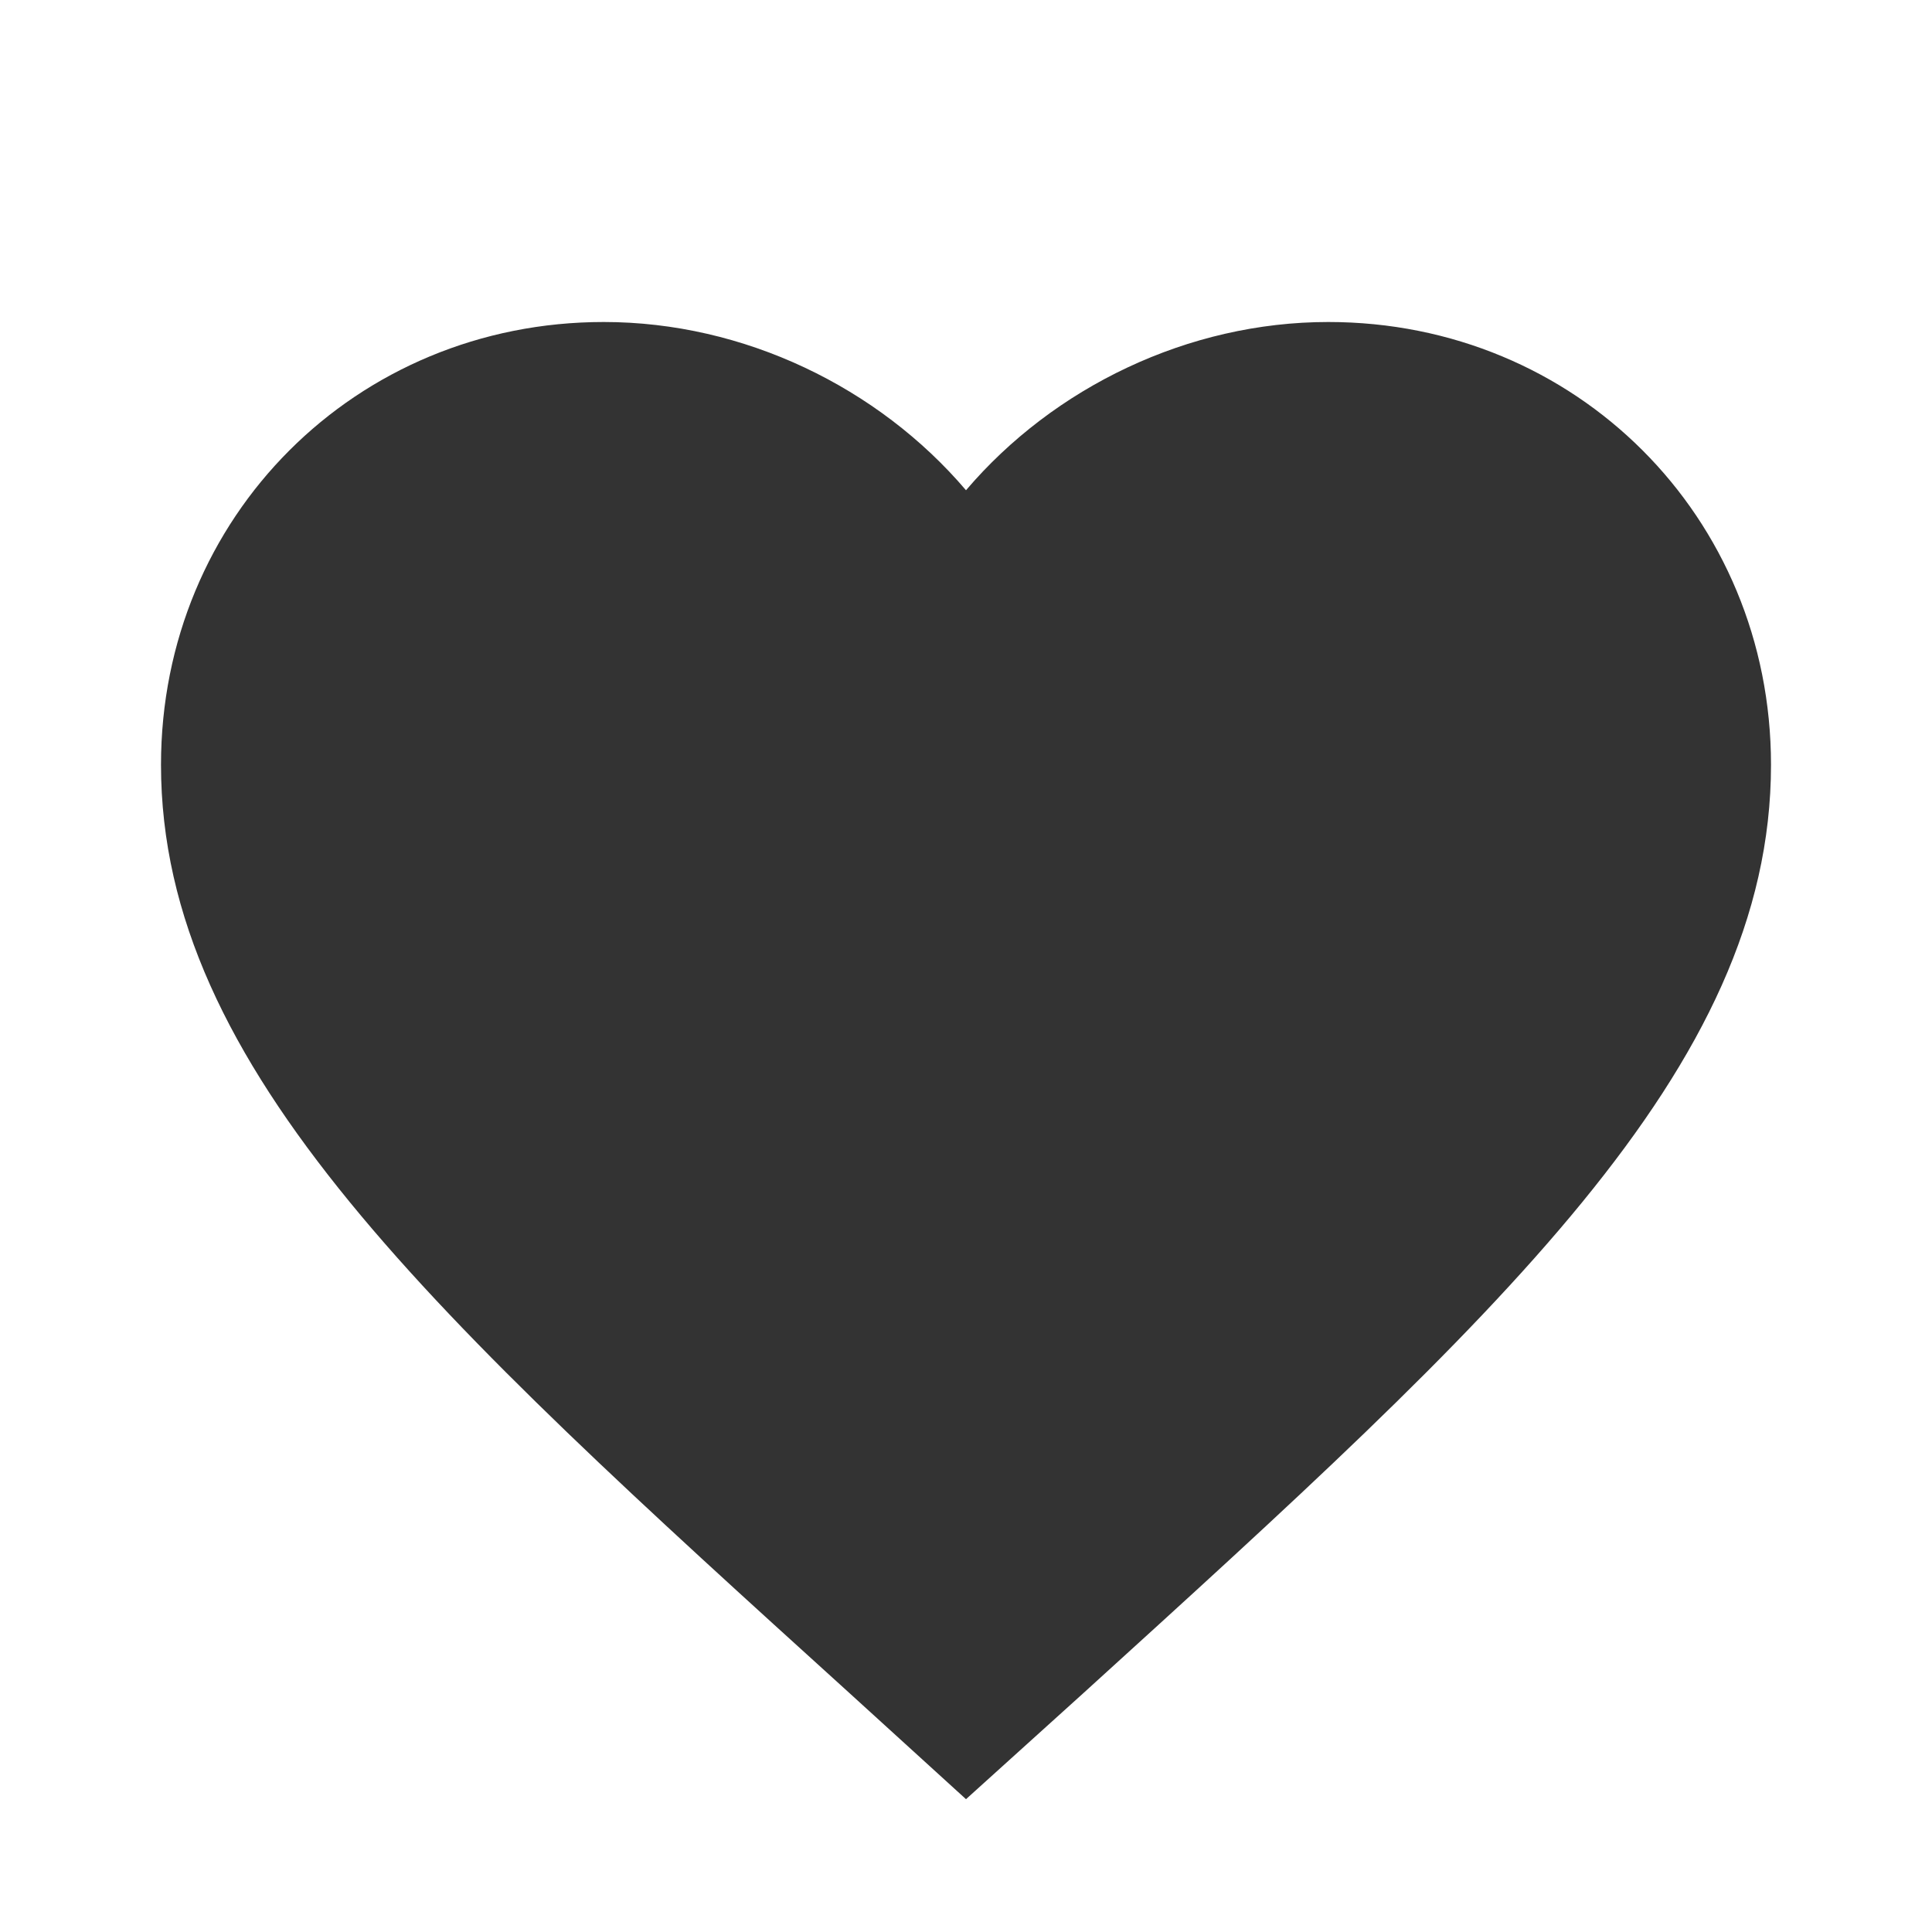
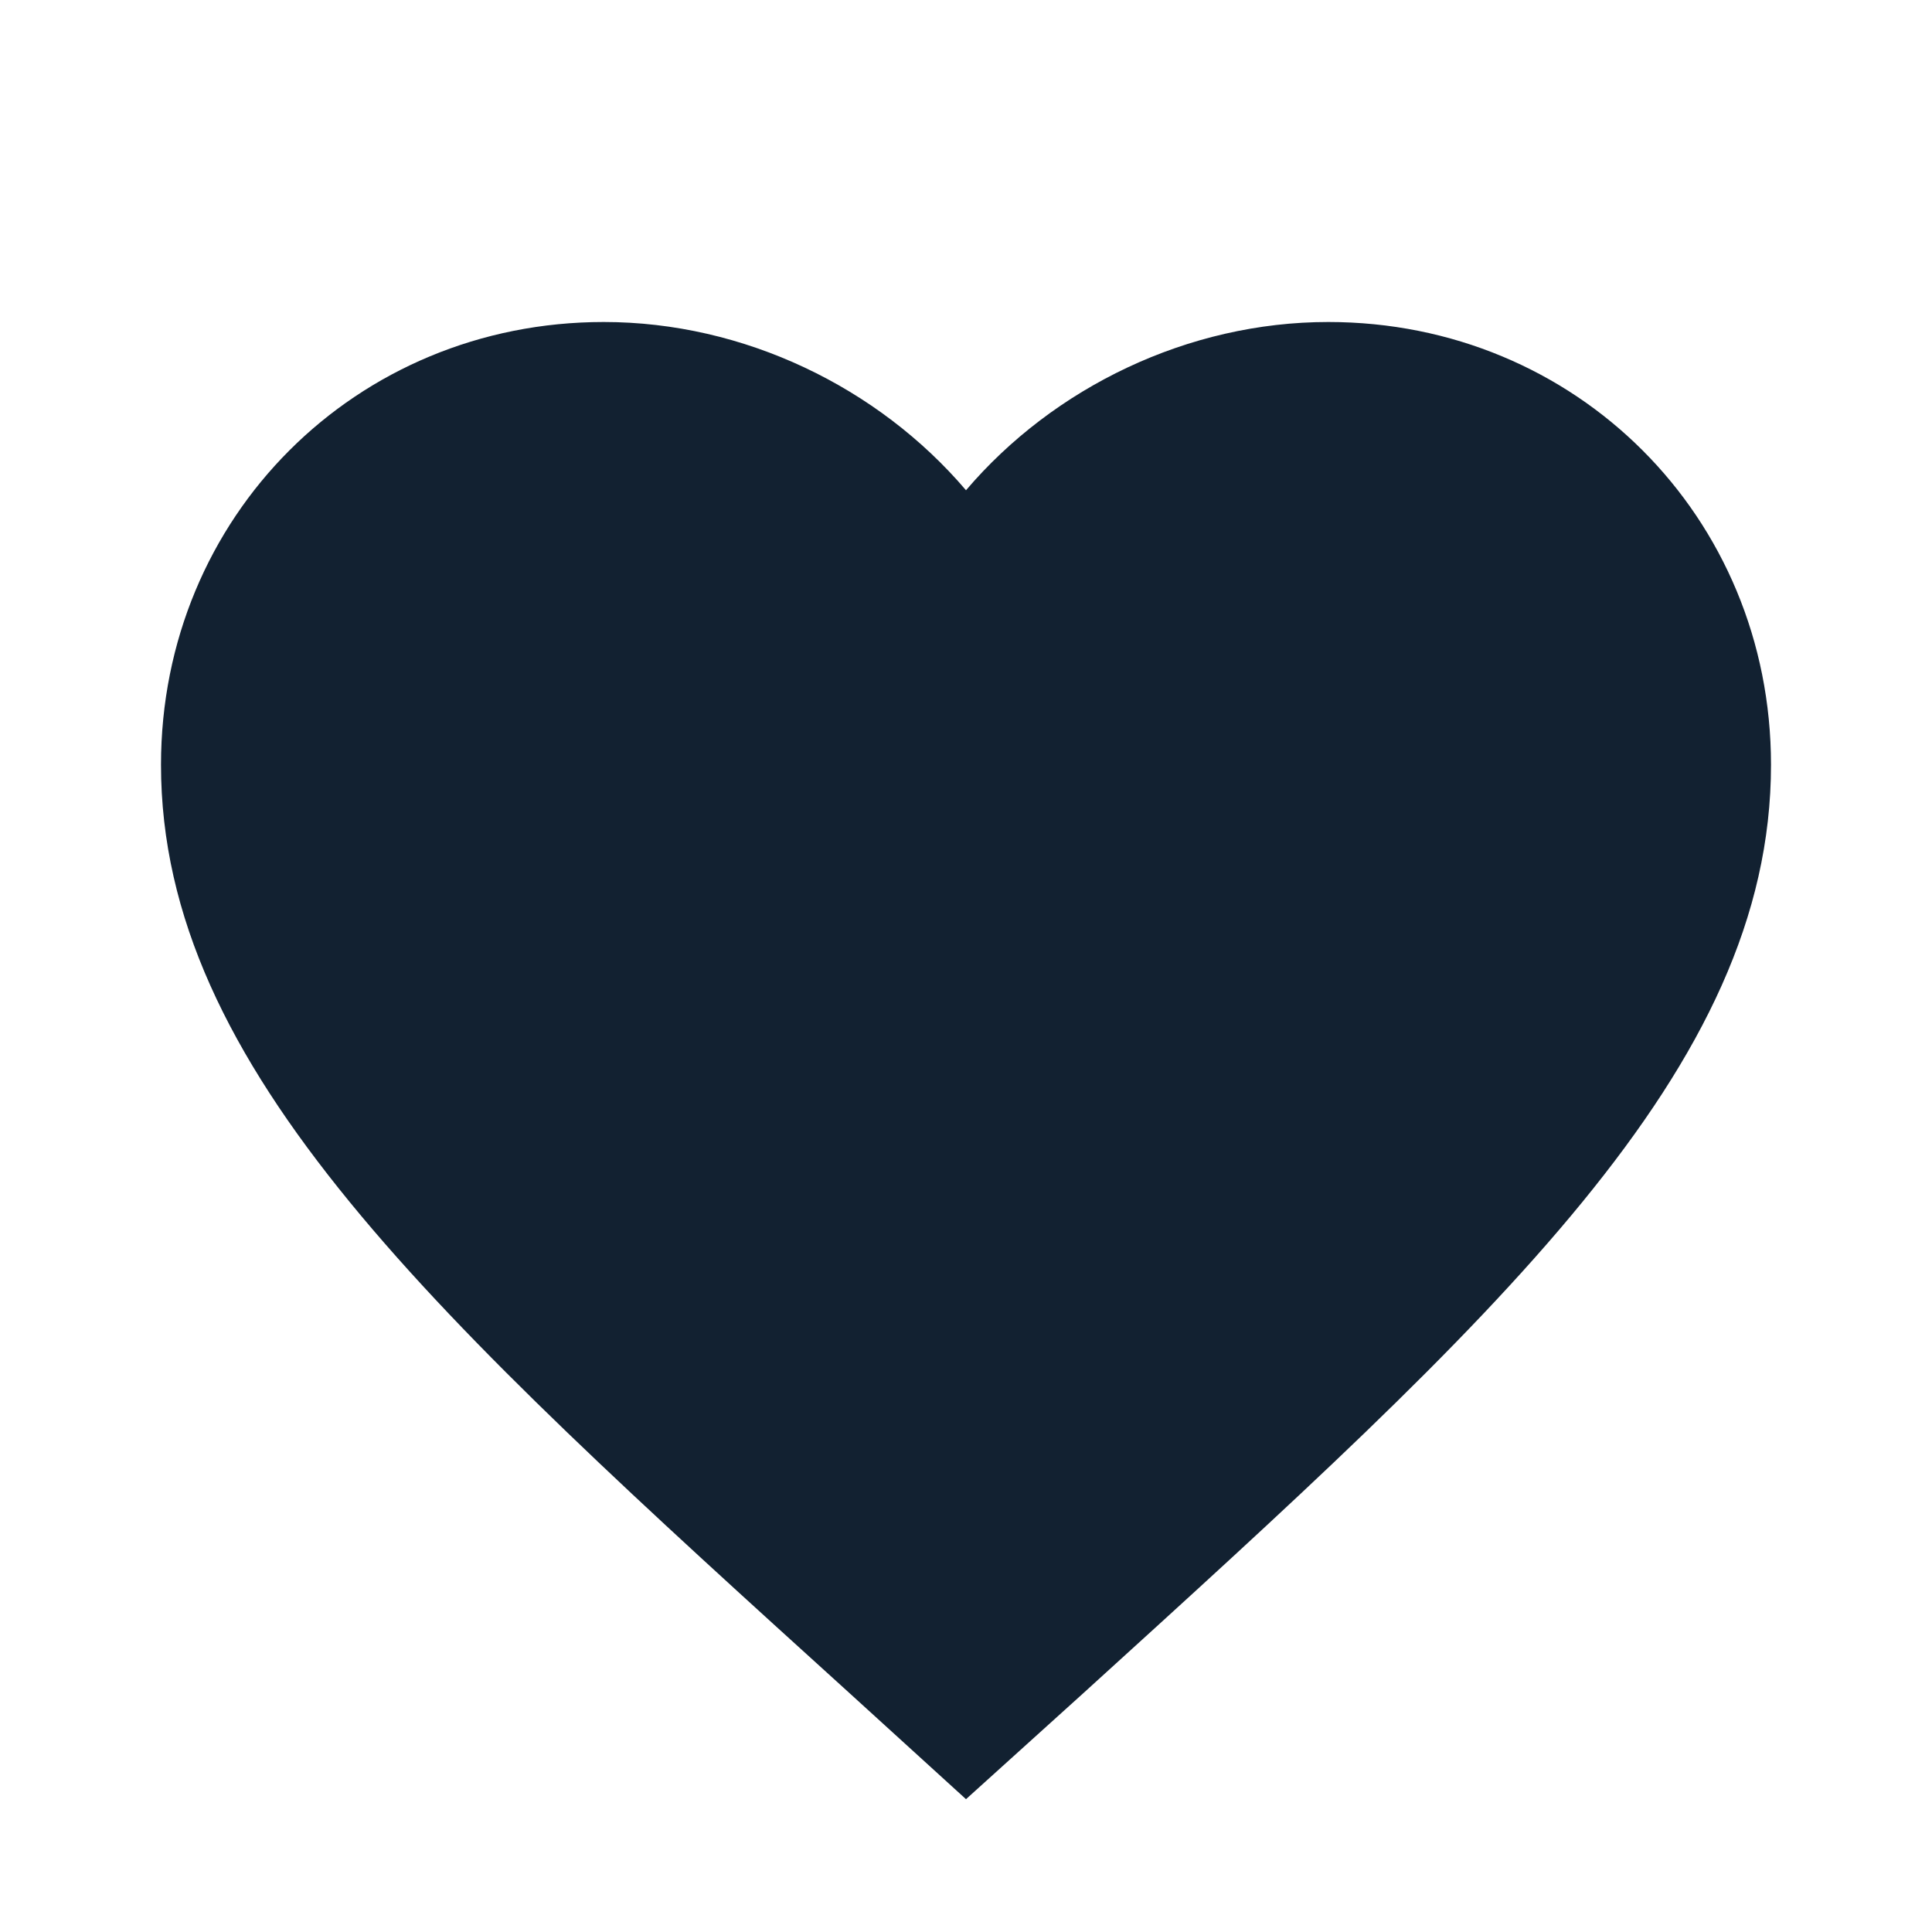
- <svg xmlns="http://www.w3.org/2000/svg" fill="#333333" height="48" viewBox="0 0 24 22" width="48">
+ <svg xmlns="http://www.w3.org/2000/svg" fill="#122131" height="48" viewBox="0 0 24 22" width="48">
  <path d="M0 0h24v24H0z" fill="none" />
  <path d="M12 21.35l-1.45-1.32C5.4 15.36 2 12.28 2 8.5 2 5.42 4.42 3 7.5 3c1.74 0 3.41.81 4.5 2.09C13.09 3.81 14.76 3 16.5 3 19.58 3 22 5.42 22 8.5c0 3.78-3.4 6.86-8.55 11.54L12 21.35z" />
</svg>
